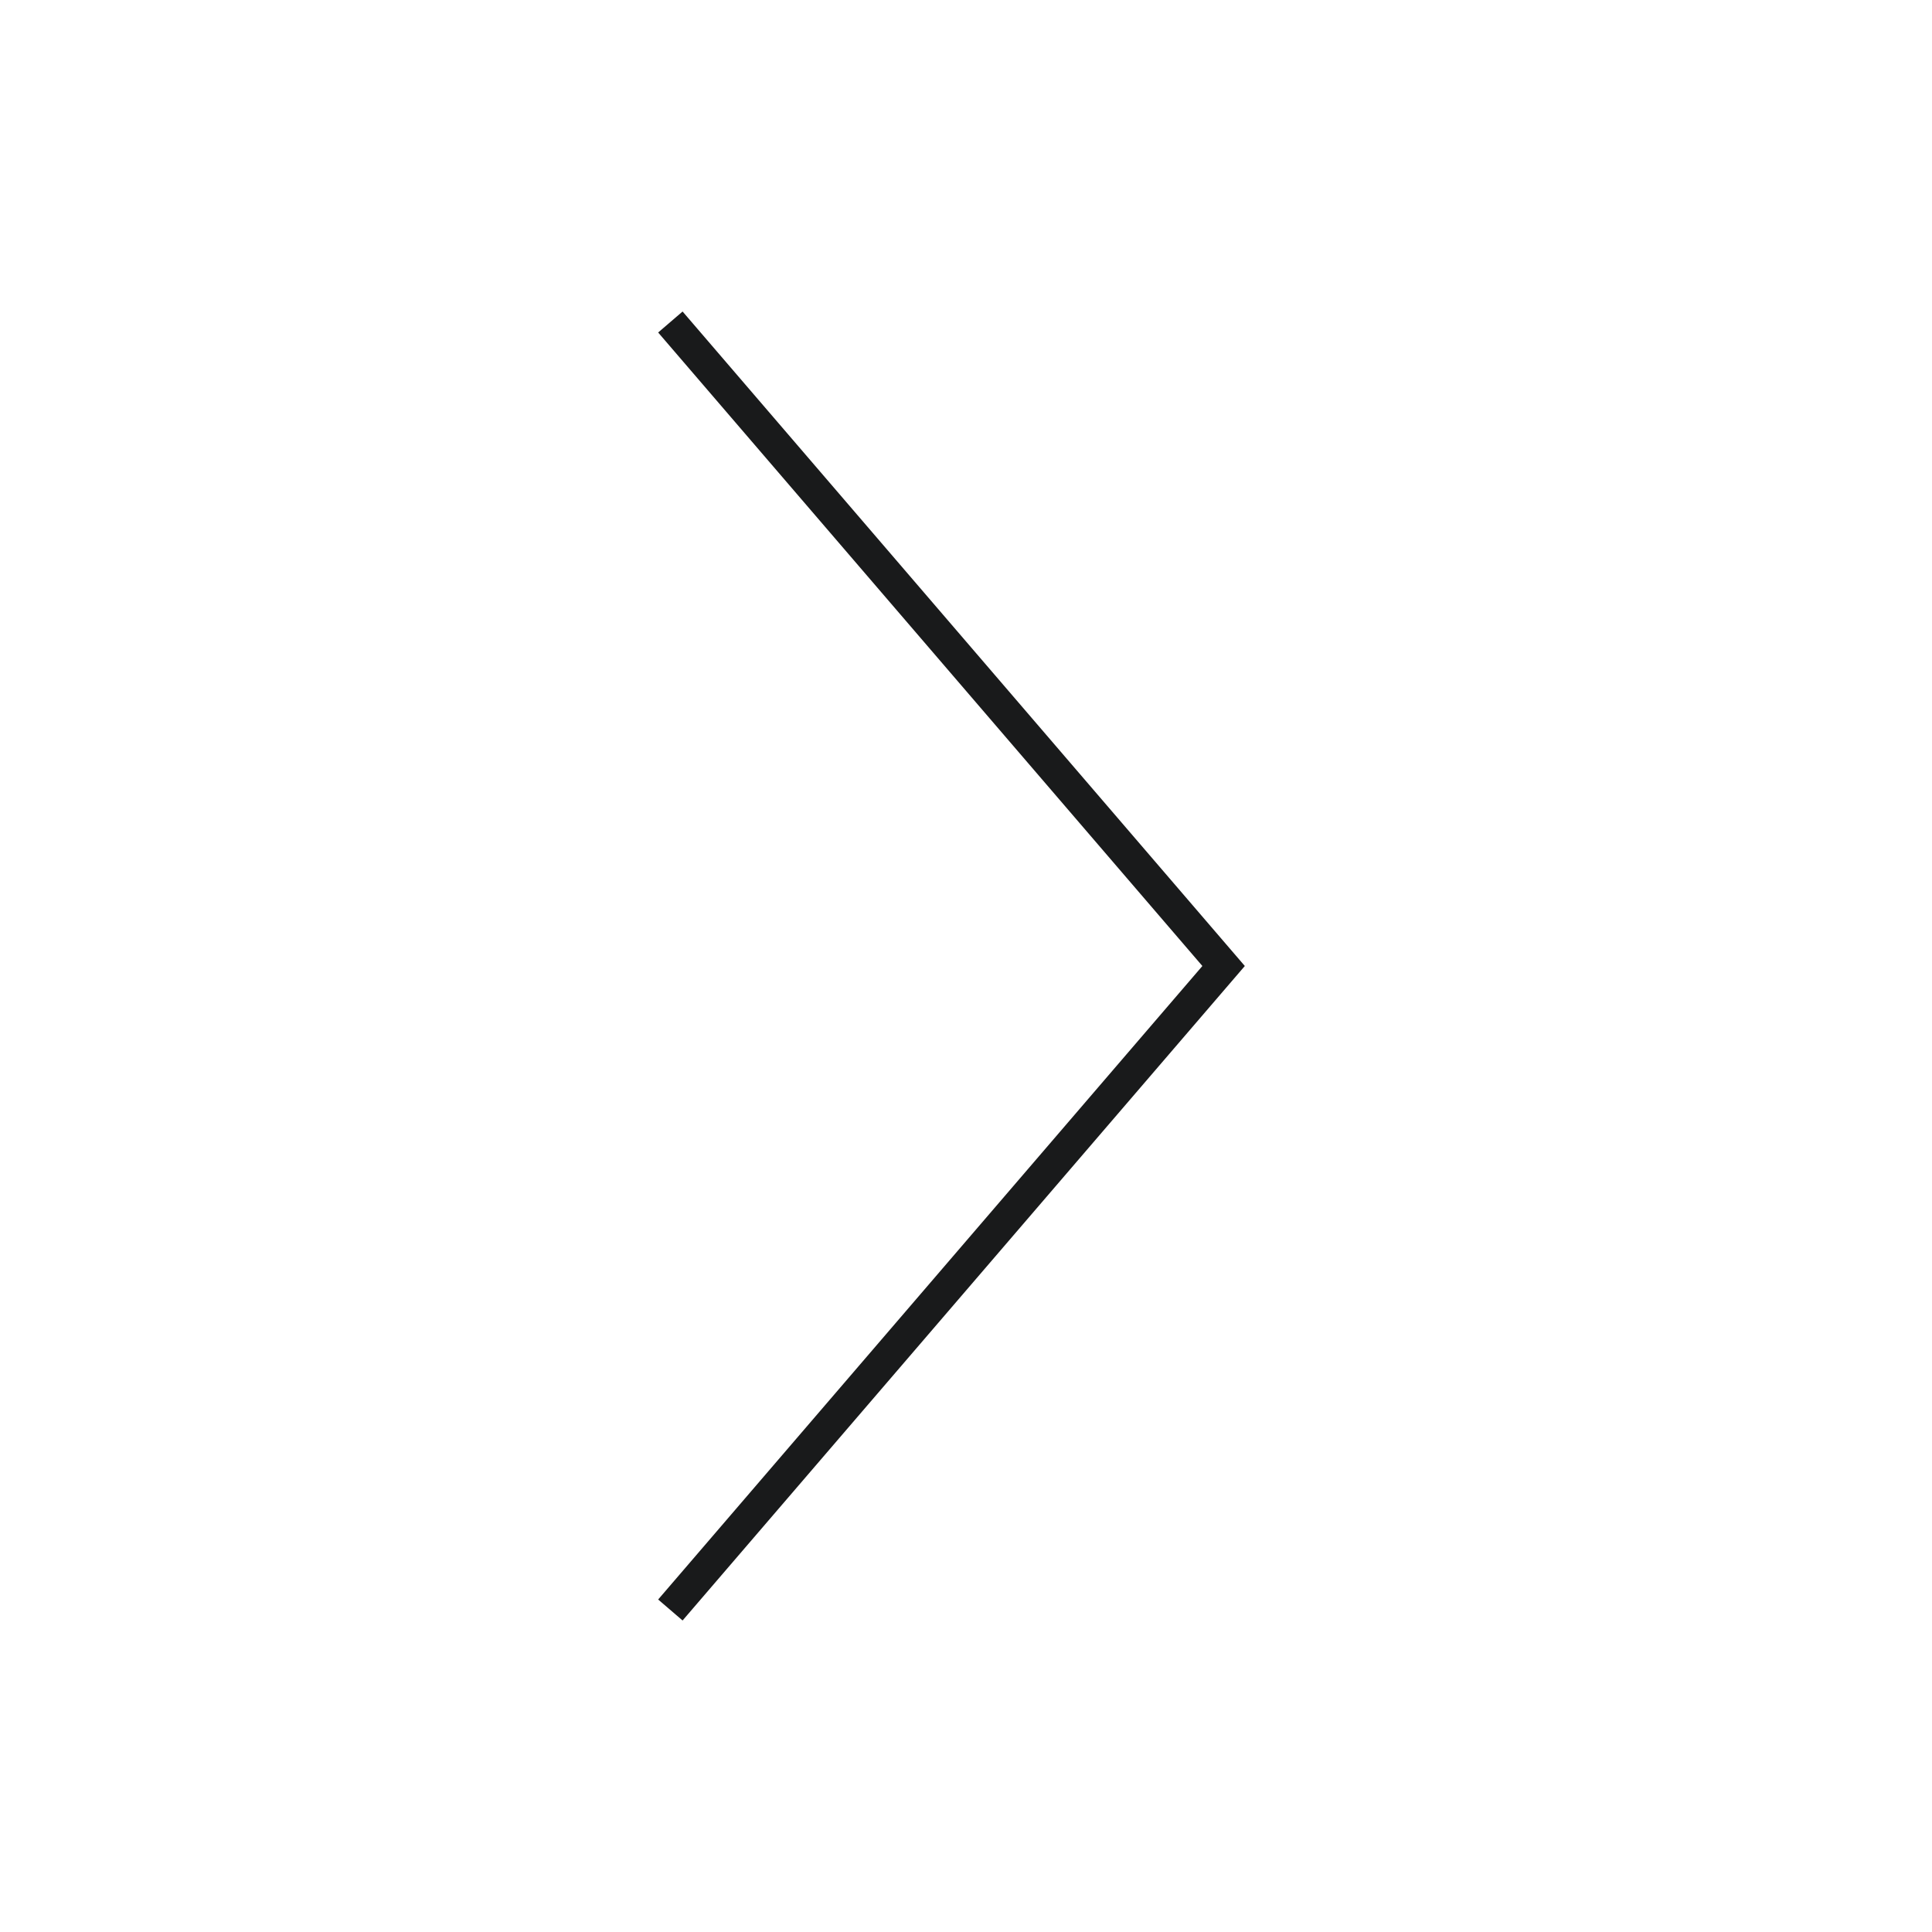
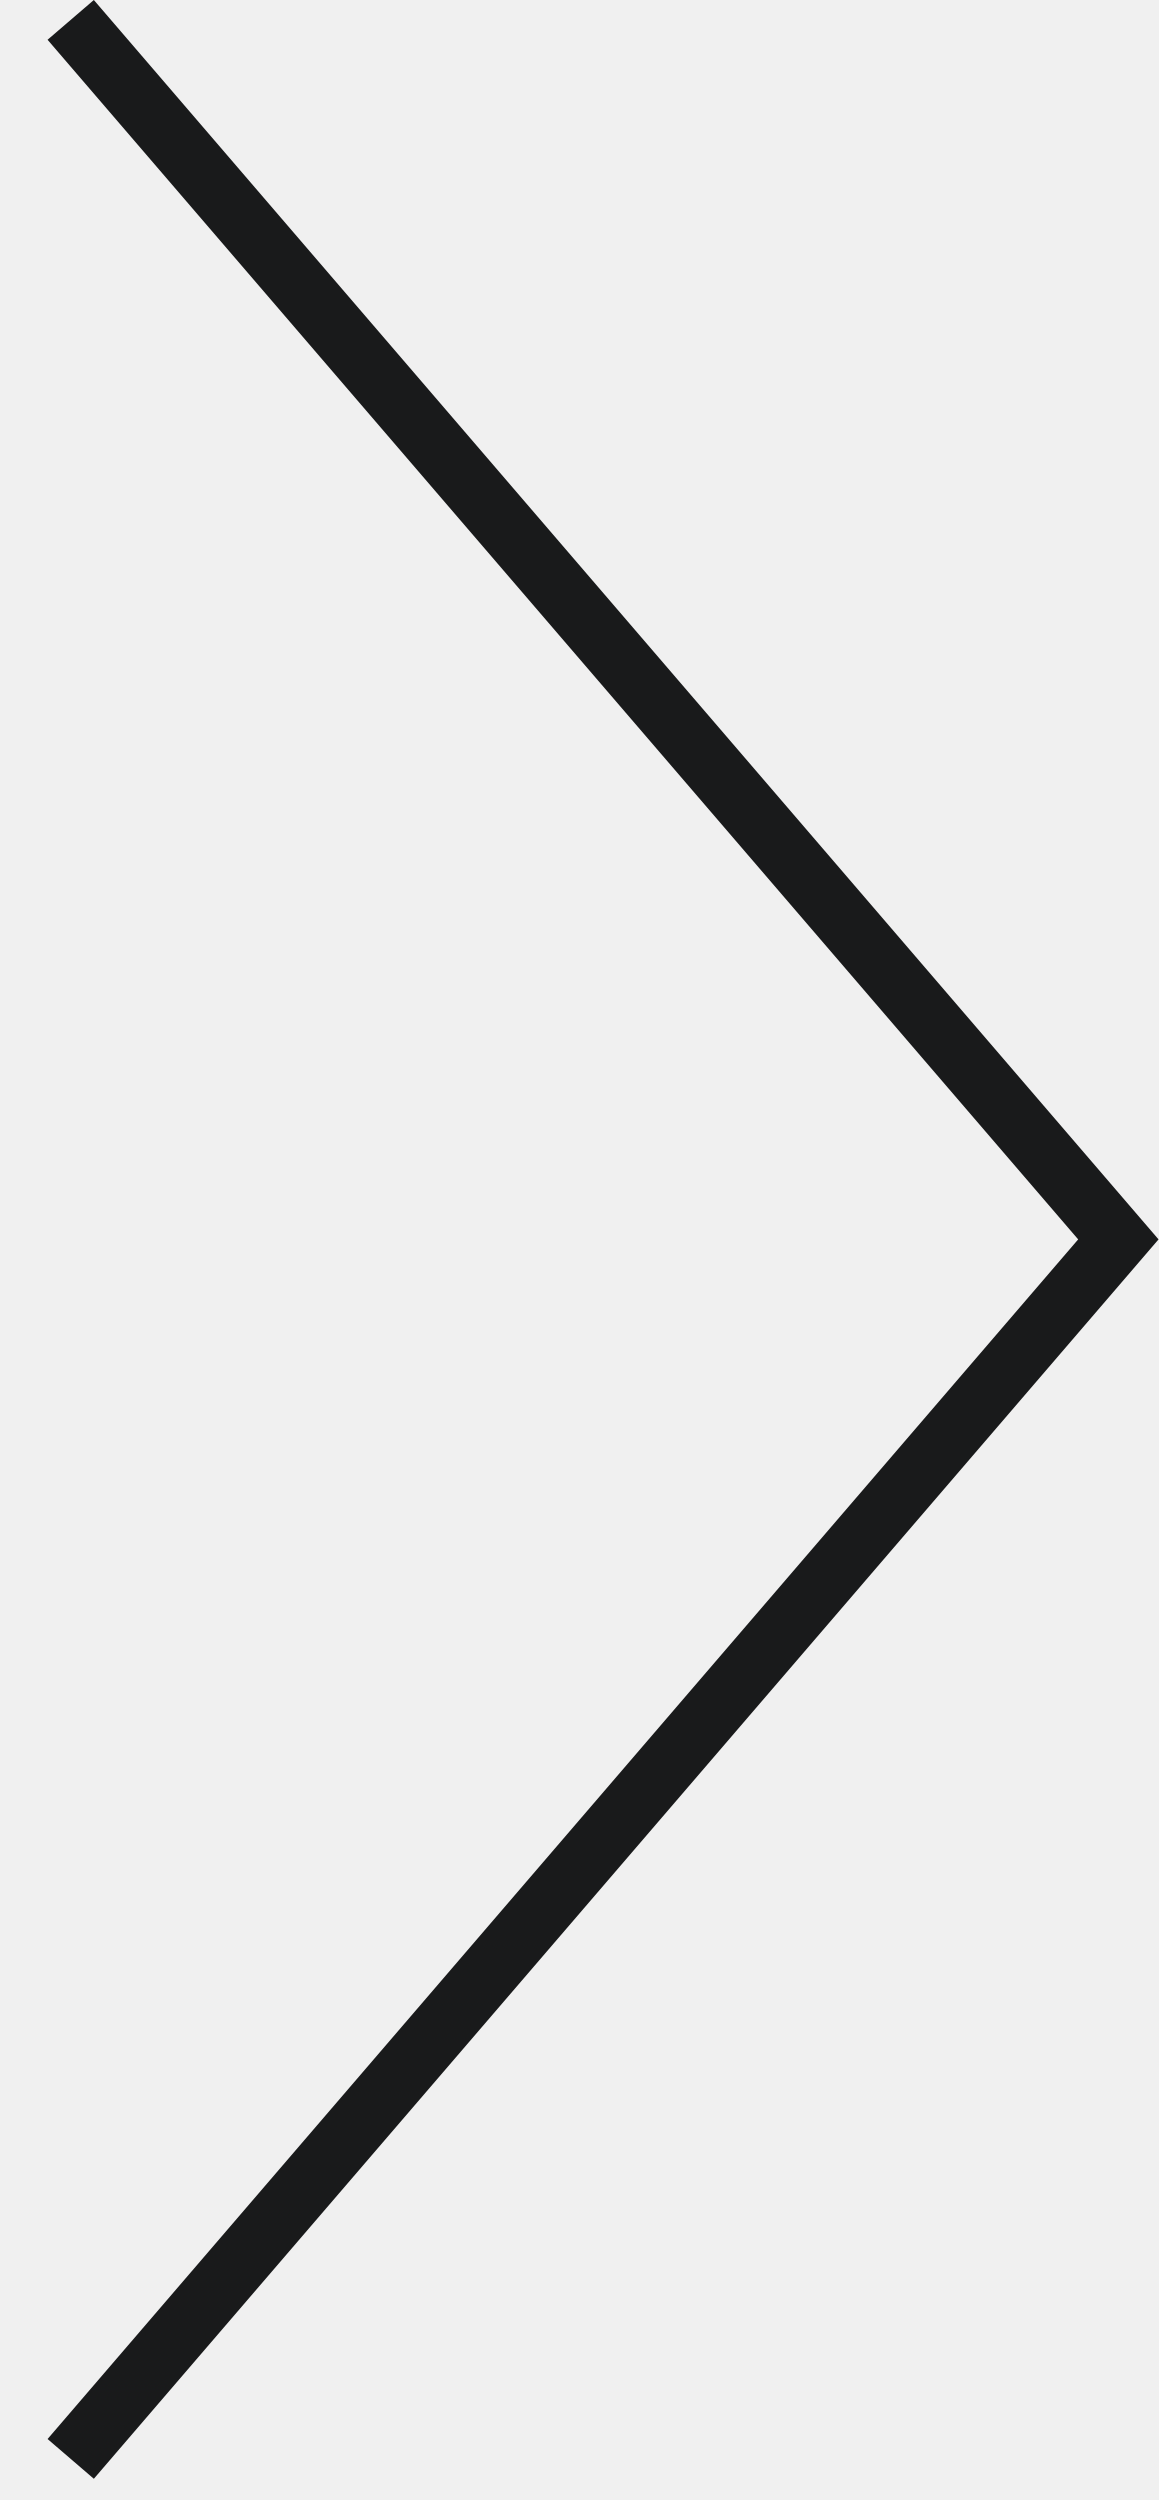
- <svg xmlns="http://www.w3.org/2000/svg" width="60" height="60" viewBox="0 0 60 60" fill="none">
-   <path d="M0 0H60V60H0V0Z" fill="white" />
-   <path d="M20.819 10L38 30L20.819 50" stroke="#191A1B" />
+ <svg xmlns="http://www.w3.org/2000/svg" width="19" height="41" viewBox="0 0 19 41" fill="none">
+   <path fill-rule="evenodd" clip-rule="evenodd" d="M19 20.326L1.539 40.652L0.78 40L17.682 20.326L0.78 0.652L1.539 -8.8847e-07L19 20.326Z" fill="#191A1B" />
</svg>
